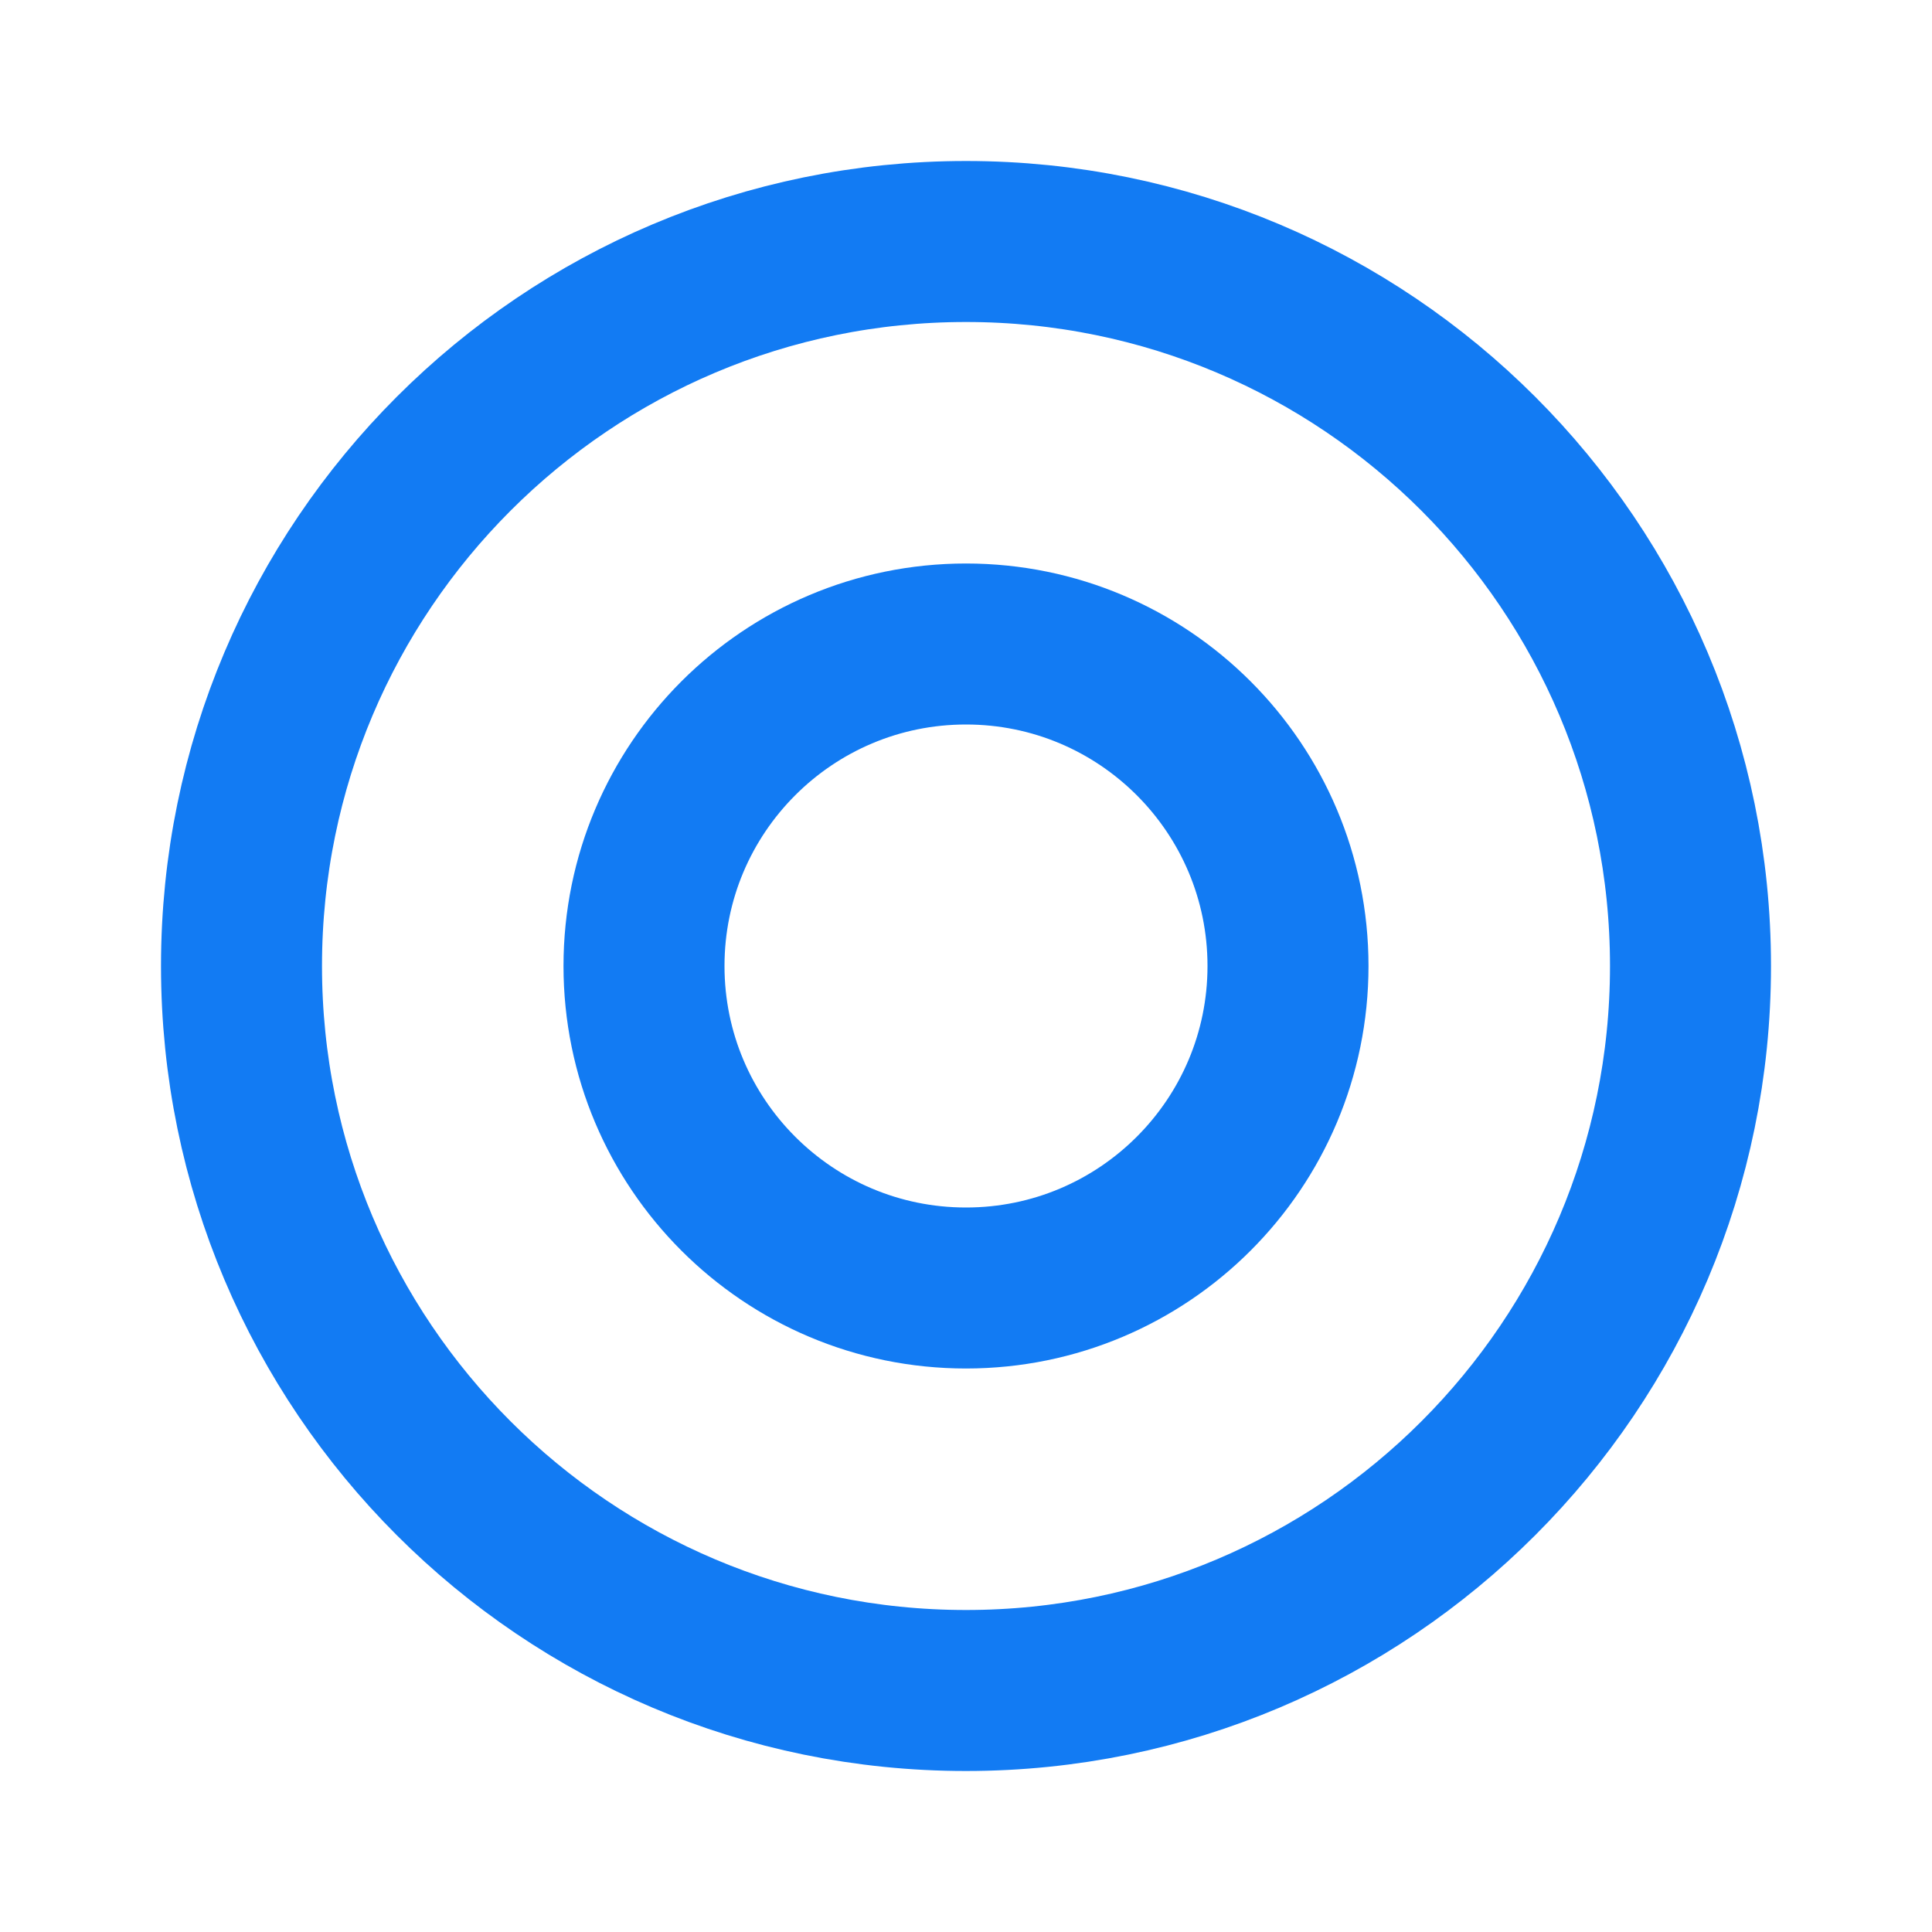
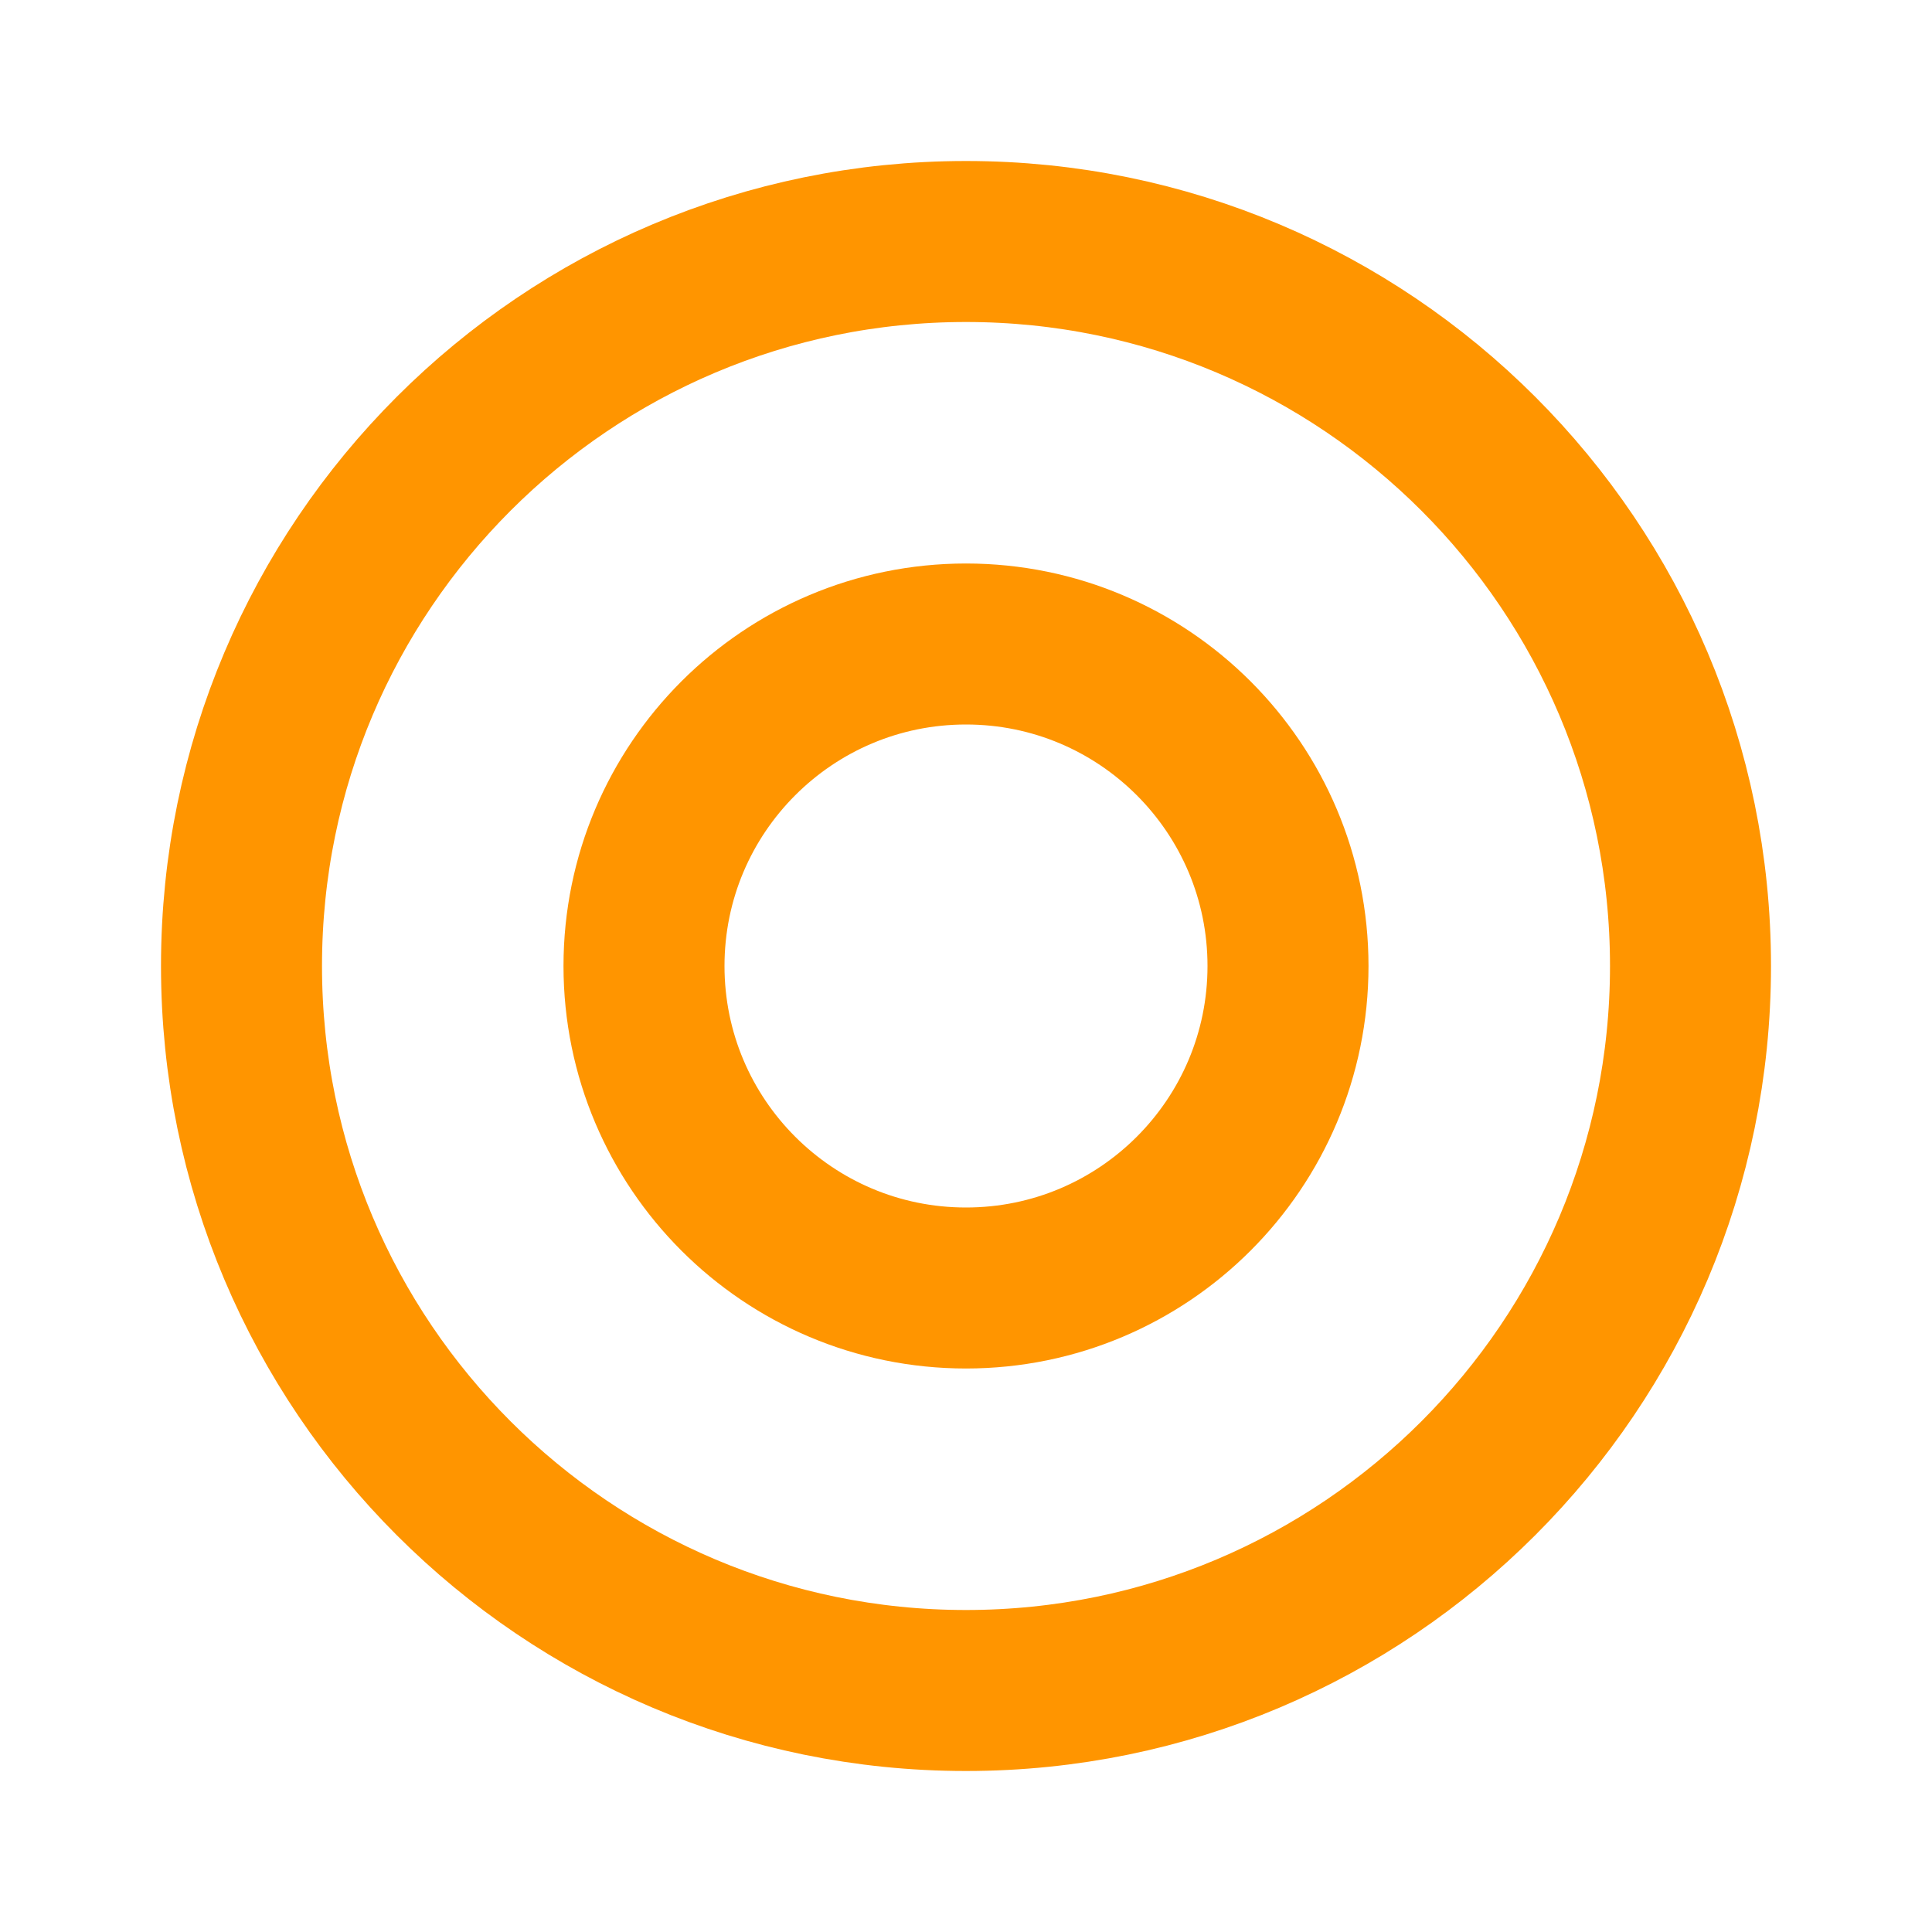
<svg xmlns="http://www.w3.org/2000/svg" width="24" height="24" viewBox="0 0 24 24" fill="none">
-   <circle cx="12" cy="12" r="9" stroke="#127BF3" stroke-width="2" />
-   <circle cx="12" cy="12" r="4" stroke="#127BF3" stroke-width="2" />
+   <circle cx="12" cy="12" r="9" stroke="#FF9500" stroke-width="2" />
+   <circle cx="12" cy="12" r="4" stroke="#FF9500" stroke-width="2" />
</svg>
